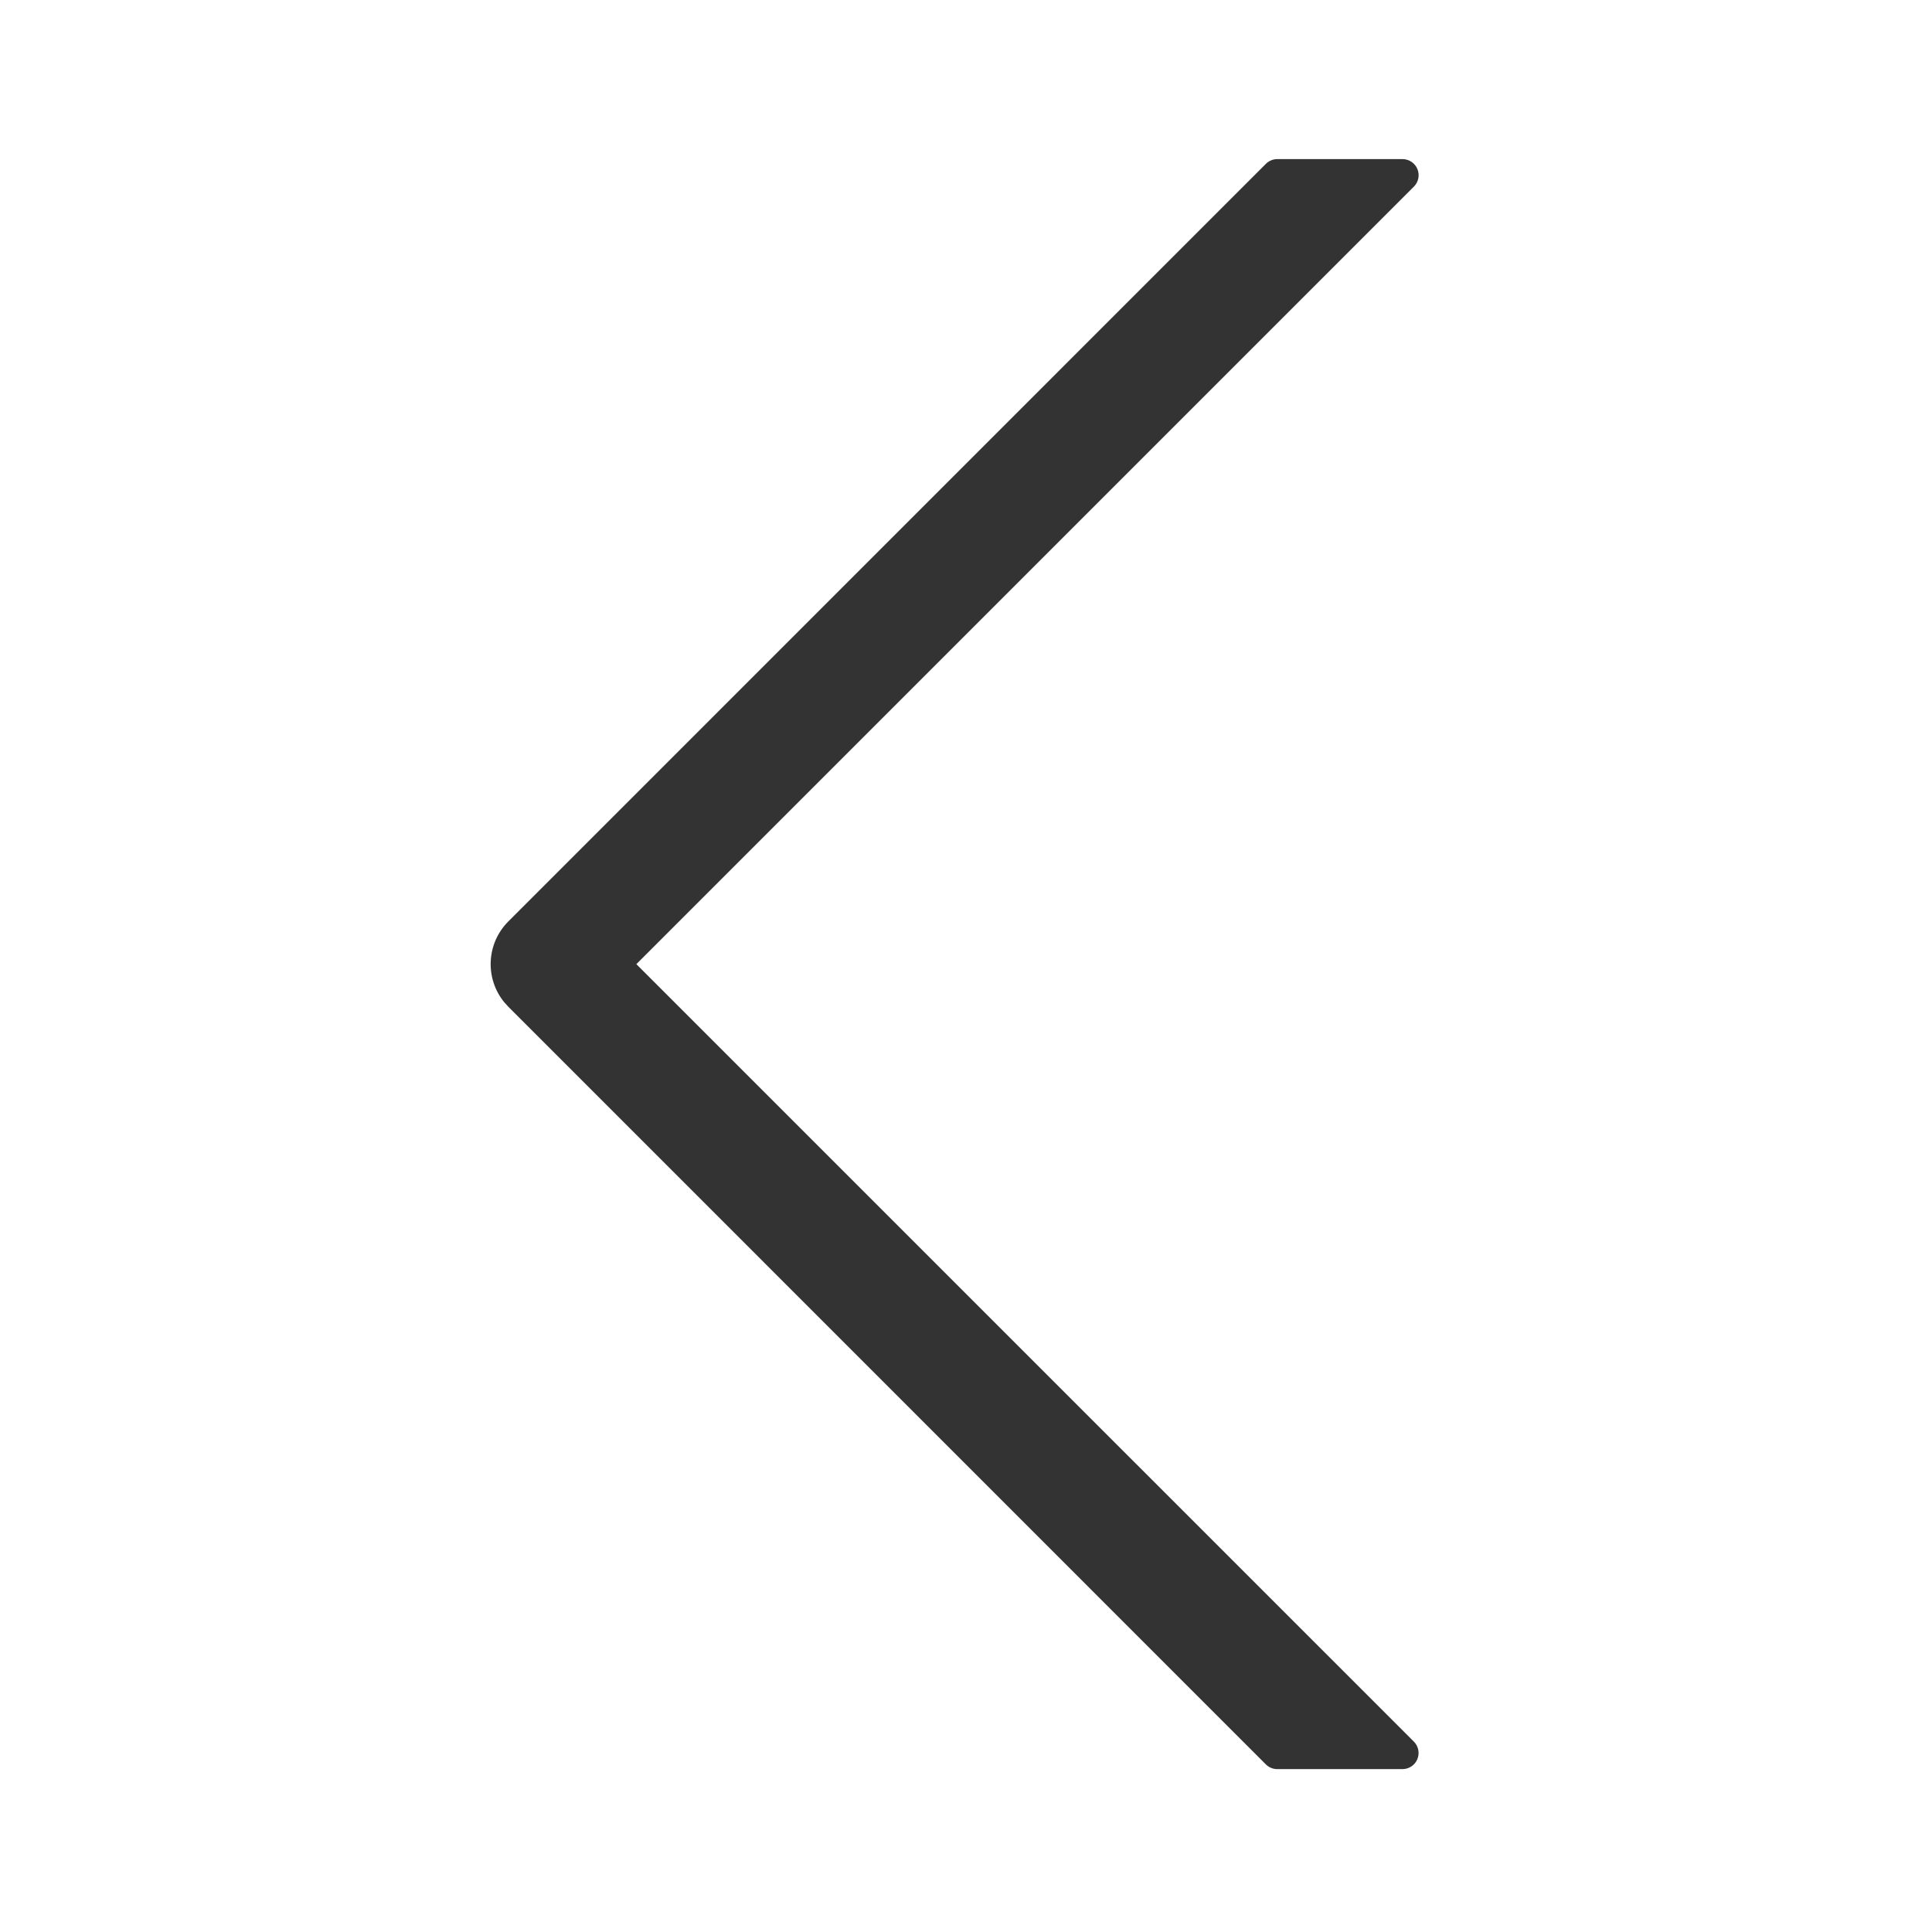
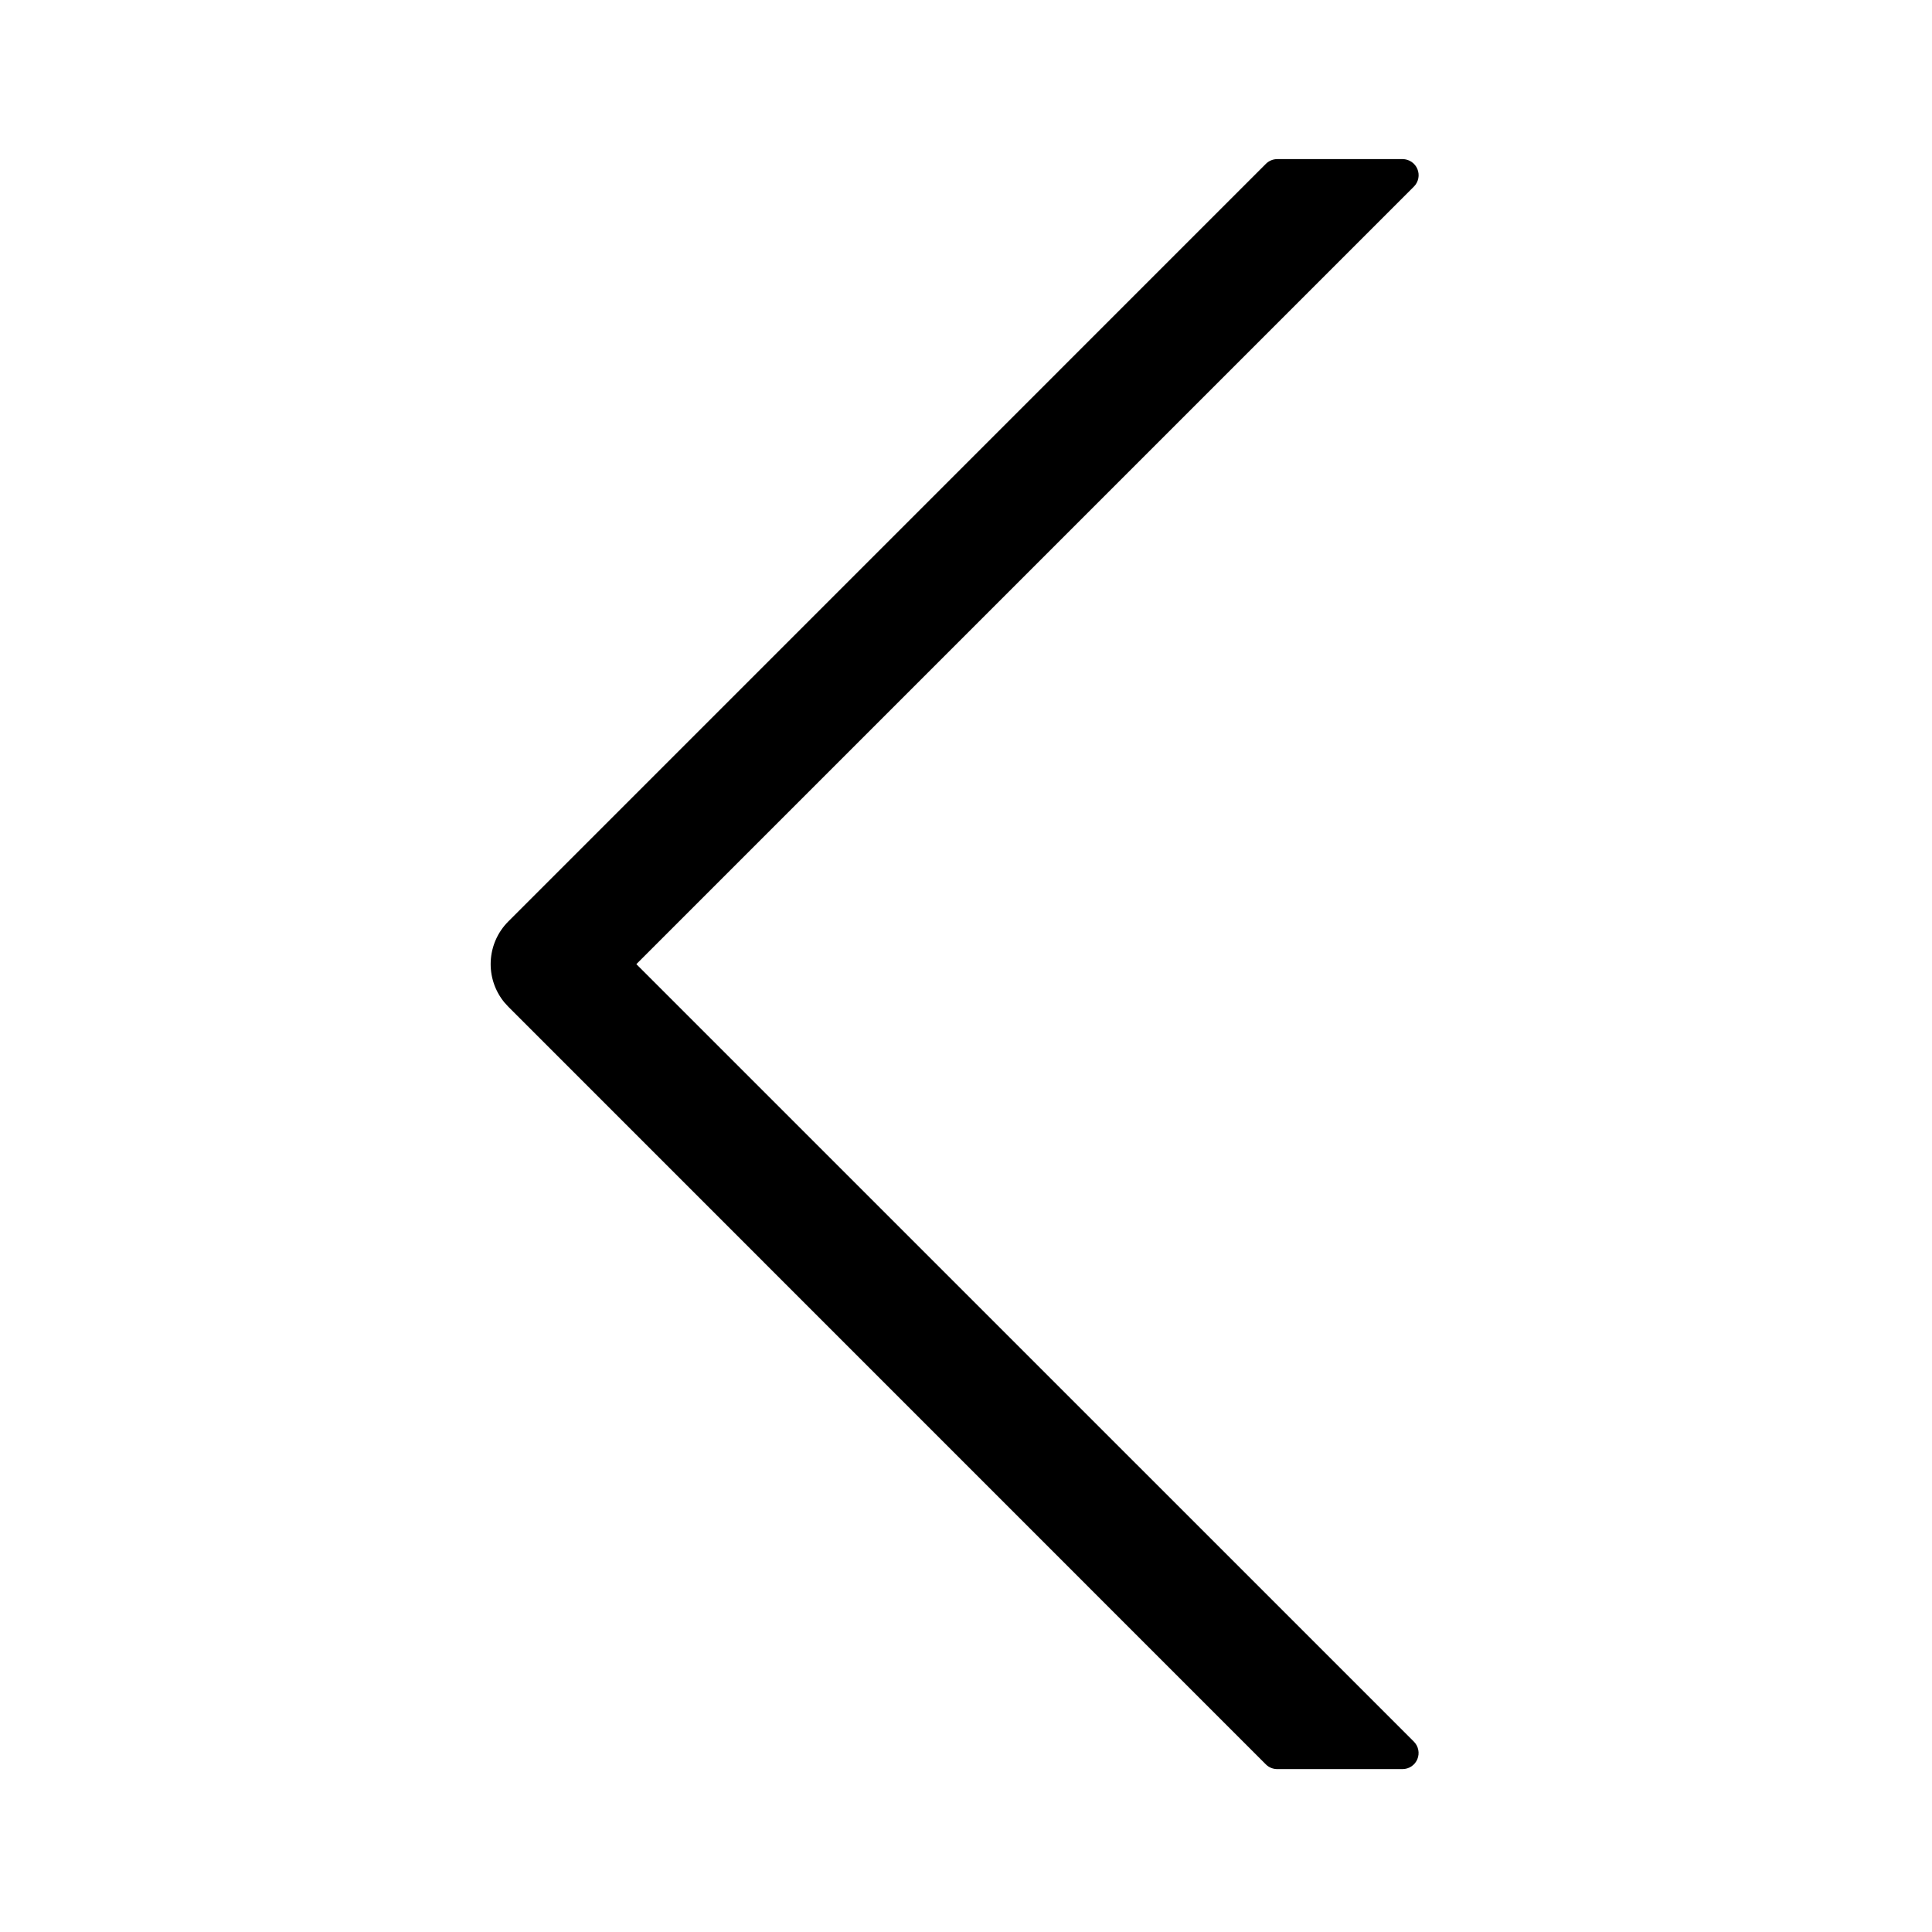
<svg xmlns="http://www.w3.org/2000/svg" t="1647082972462" class="icon" viewBox="0 0 1024 1024" version="1.1" p-id="2176" width="200" height="200">
  <defs>
    <style type="text/css" />
  </defs>
-   <path d="M670.955 86.827L269.44 488.363a32 32 0 0 0-2.091 42.965l2.091 2.283L670.933 935.168a8.533 8.533 0 0 0 6.037 2.496h66.368a8.533 8.533 0 0 0 6.037-14.571L337.28 511.019 749.397 98.901a8.533 8.533 0 0 0-6.037-14.571h-66.347a8.533 8.533 0 0 0-6.059 2.496z" fill="#333333" p-id="2177" />
+   <path d="M670.955 86.827L269.44 488.363a32 32 0 0 0-2.091 42.965l2.091 2.283L670.933 935.168a8.533 8.533 0 0 0 6.037 2.496h66.368a8.533 8.533 0 0 0 6.037-14.571L337.28 511.019 749.397 98.901a8.533 8.533 0 0 0-6.037-14.571h-66.347a8.533 8.533 0 0 0-6.059 2.496z" p-id="2177" />
</svg>
